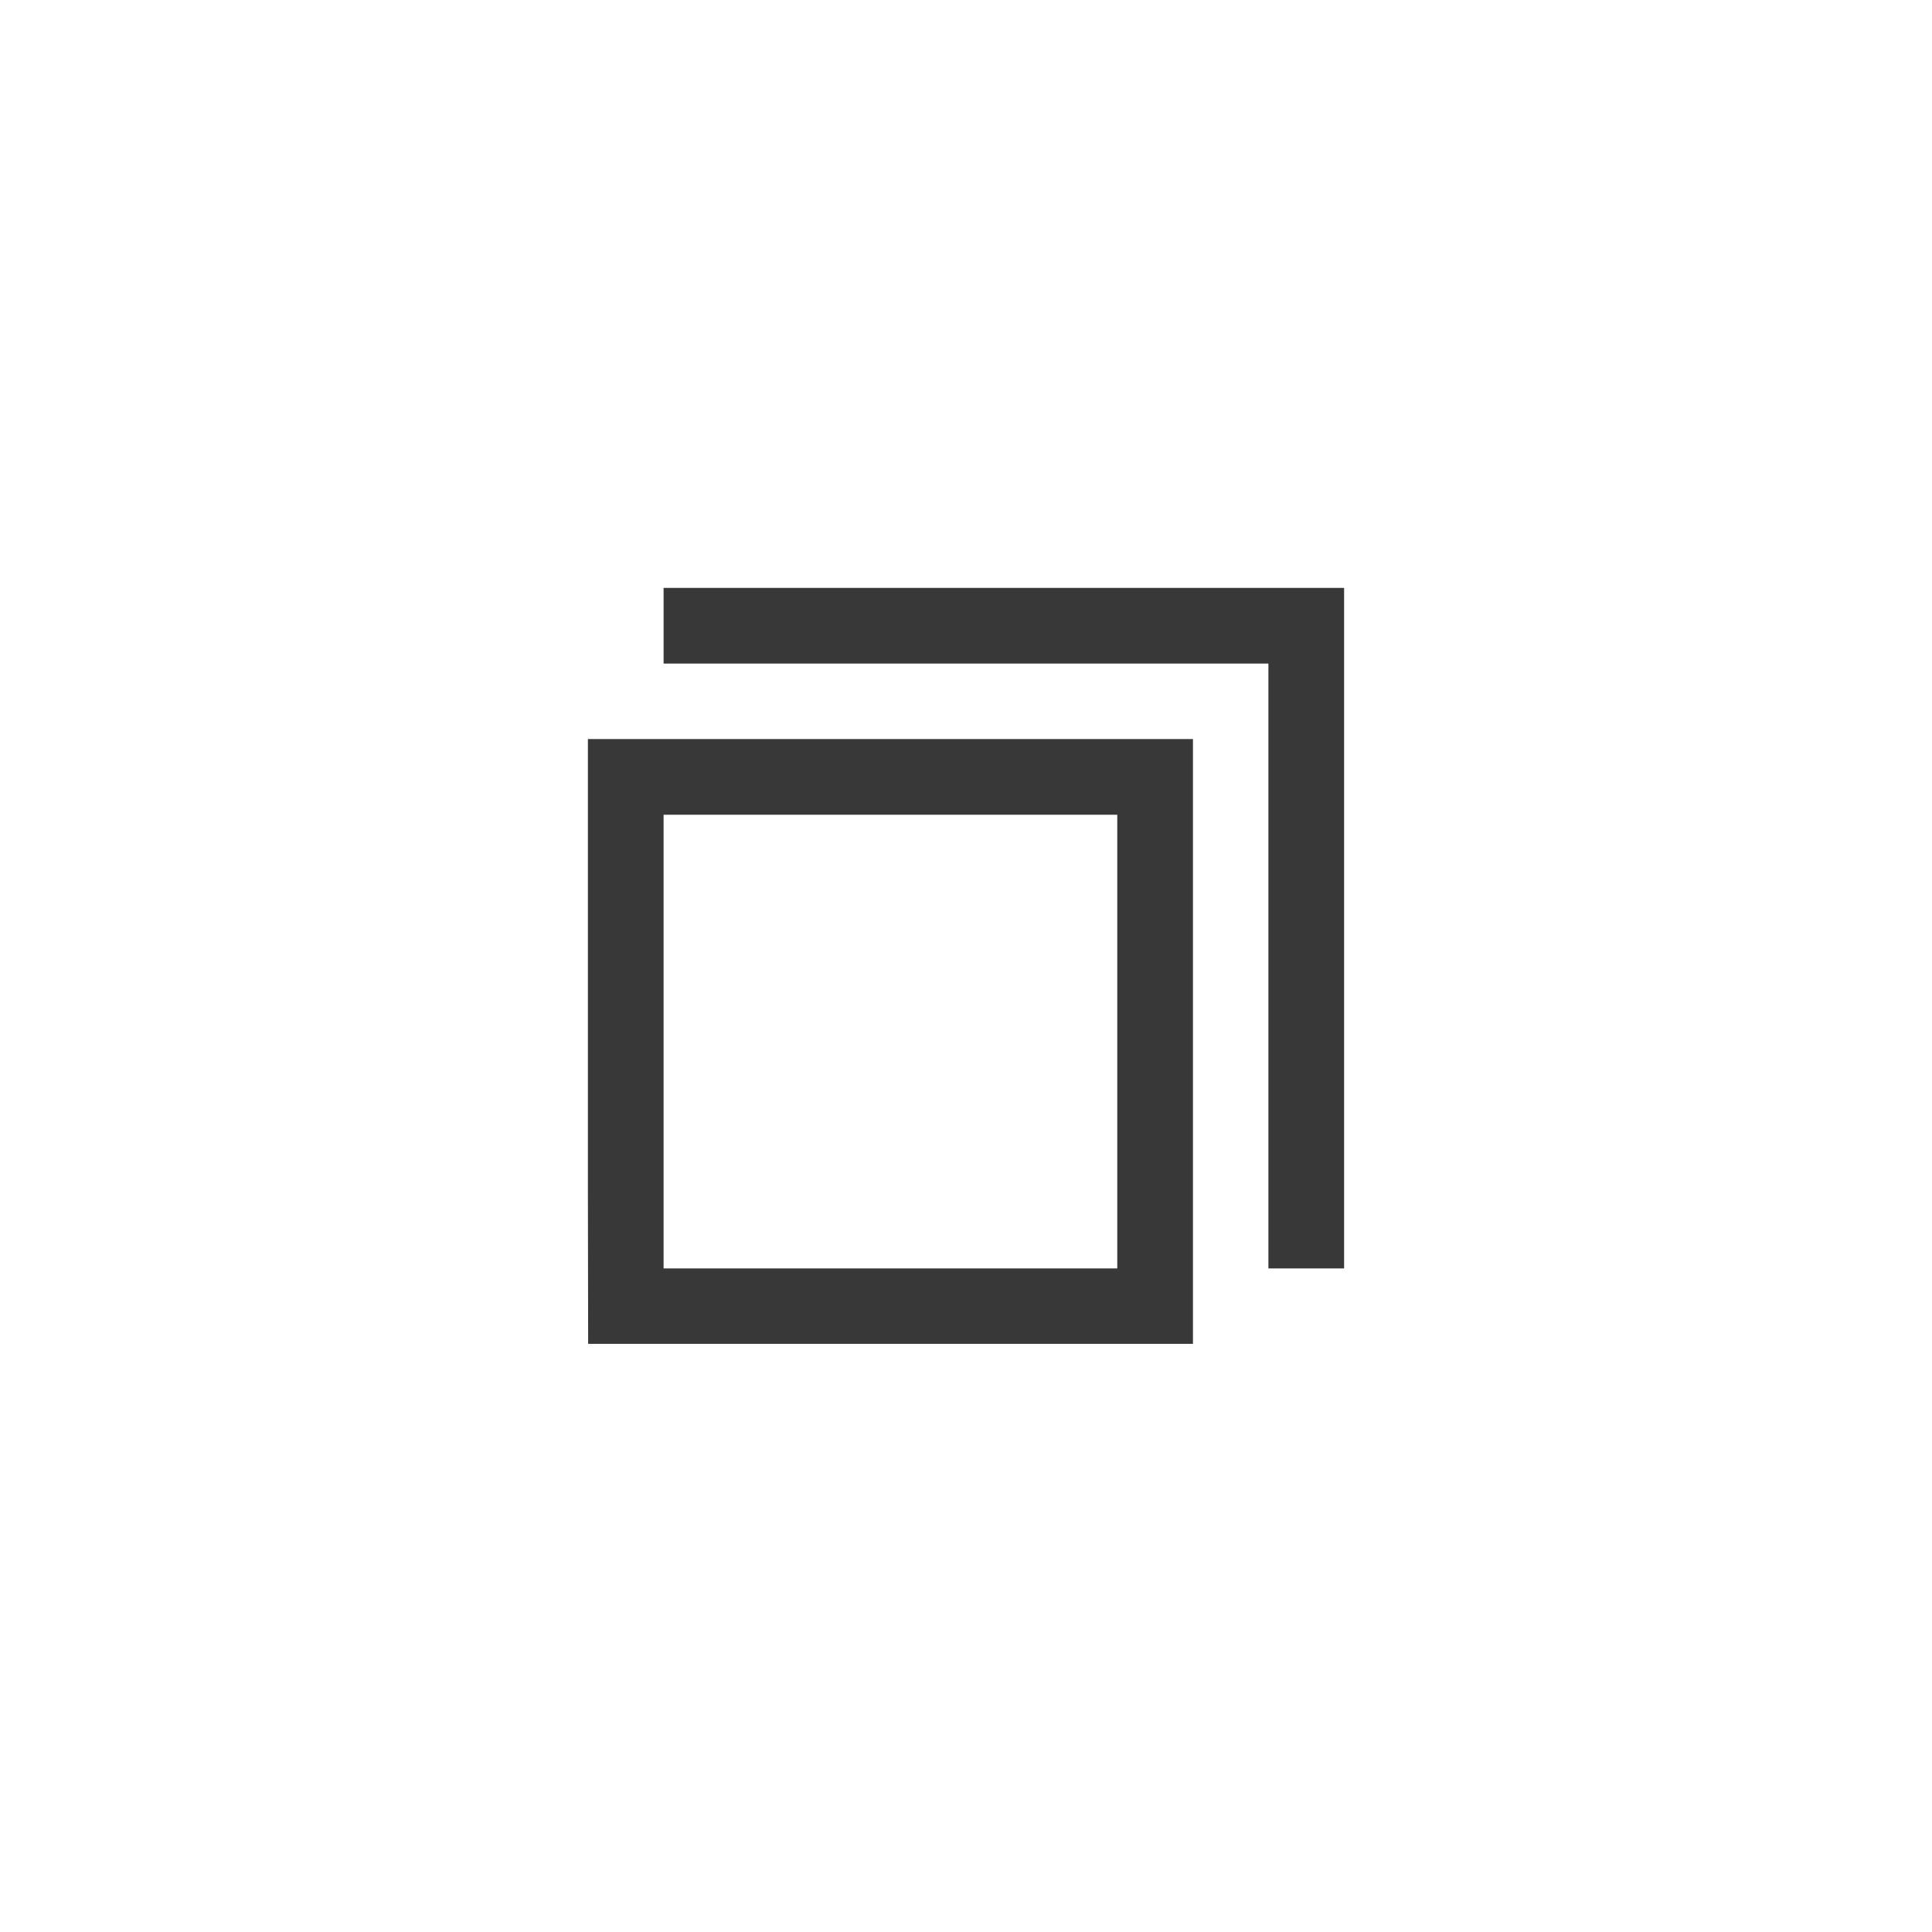
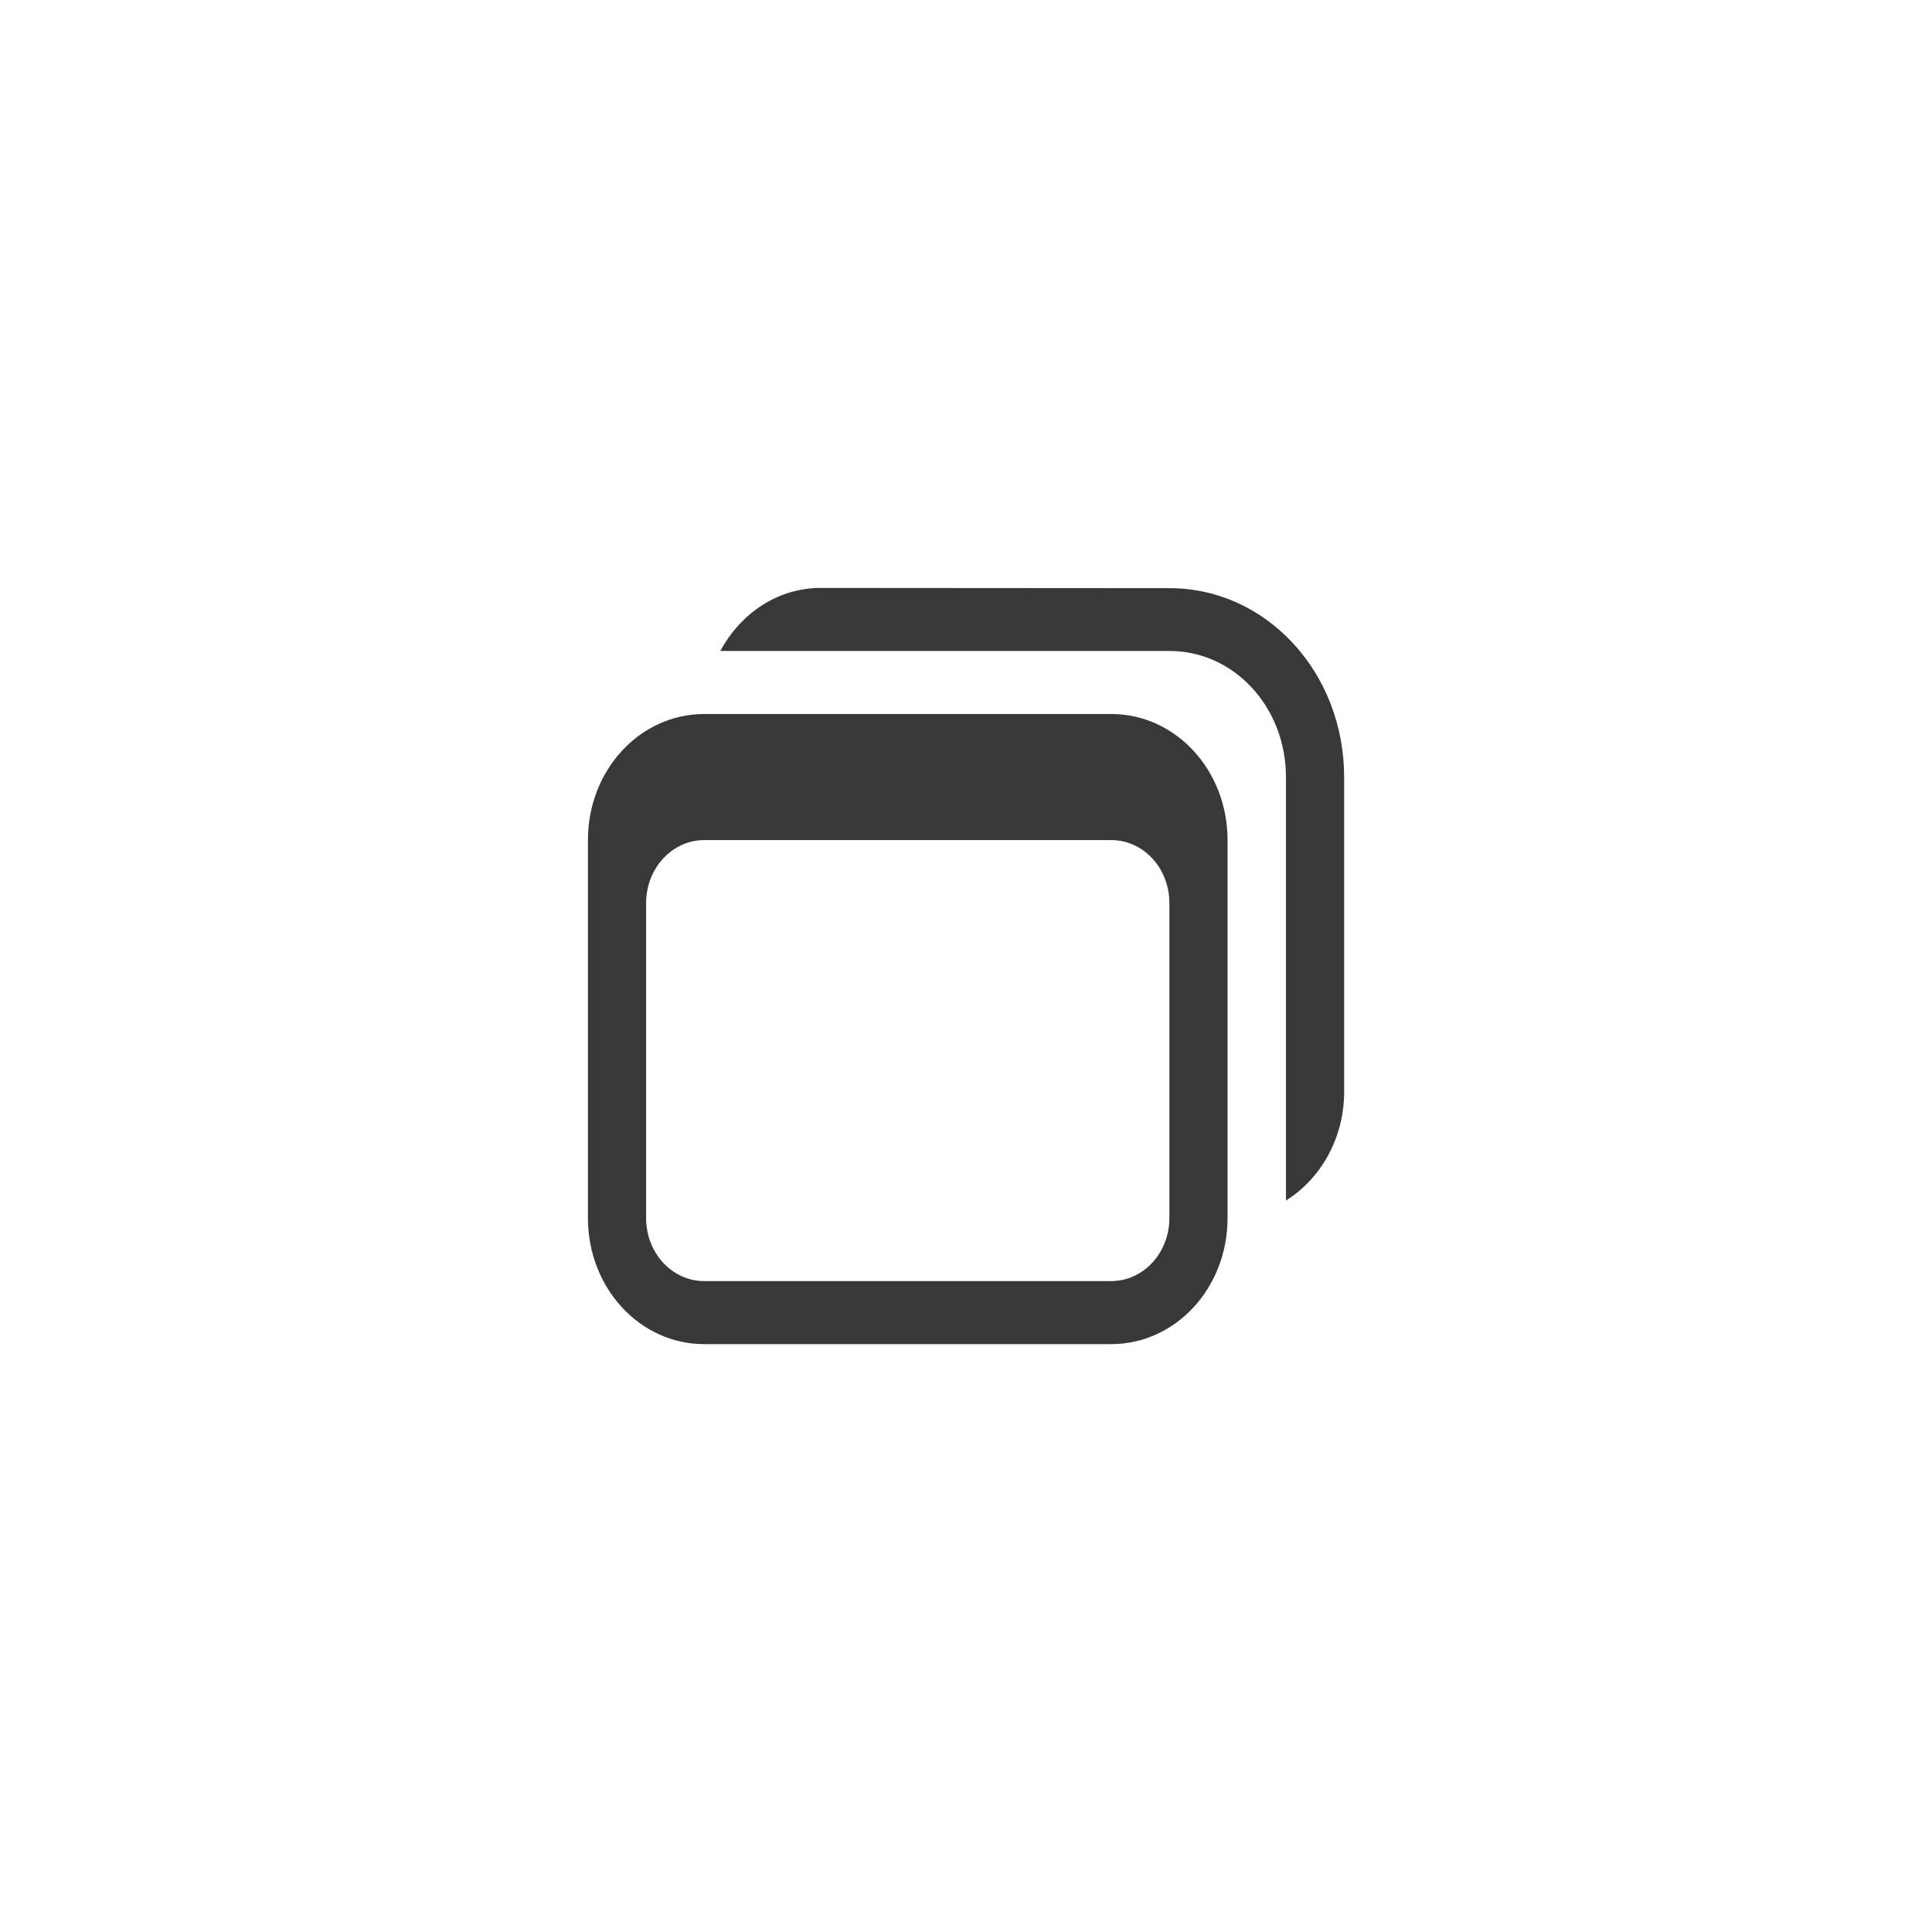
<svg xmlns="http://www.w3.org/2000/svg" xmlns:xlink="http://www.w3.org/1999/xlink" id="svg8" version="1.1" viewBox="0 0 7.937 7.938" height="30" width="30">
  <defs id="defs2">
    <linearGradient id="linearGradient3868">
      <stop style="stop-color:#5a5a5a;stop-opacity:1;" offset="0" id="stop3870" />
      <stop style="stop-color:#646464;stop-opacity:1;" offset="1" id="stop3872" />
    </linearGradient>
    <linearGradient id="linearGradient3813">
      <stop style="stop-color:#666666;stop-opacity:1;" offset="0" id="stop3815" />
      <stop style="stop-color:#636363;stop-opacity:1;" offset="1" id="stop3817" />
    </linearGradient>
    <linearGradient id="linearGradient3787">
      <stop style="stop-color:#e5e5df;stop-opacity:1;" offset="0" id="stop3789" />
      <stop style="stop-color:#dadad4;stop-opacity:1;" offset="1" id="stop3791" />
    </linearGradient>
    <linearGradient id="linearGradient3806-3-5-6">
      <stop style="stop-color:#303030;stop-opacity:1;" offset="0" id="stop3808-6-9-1" />
      <stop style="stop-color:#232323;stop-opacity:1;" offset="1" id="stop3810-4-6-3" />
    </linearGradient>
    <linearGradient xlink:href="#linearGradient3787" id="linearGradient3793" x1="40" y1="1044.362" x2="40" y2="1032.362" gradientUnits="userSpaceOnUse" />
    <linearGradient xlink:href="#linearGradient3787" id="linearGradient3828" gradientUnits="userSpaceOnUse" x1="40" y1="1044.362" x2="40" y2="1032.362" gradientTransform="matrix(1.166667,0,0,1.076923,-6.5,-80.33555)" />
    <linearGradient xlink:href="#linearGradient3787-8" id="linearGradient3835" gradientUnits="userSpaceOnUse" gradientTransform="matrix(1.166667,0,0,1.076923,-35.5,-1105.698)" x1="40" y1="1044.362" x2="40" y2="1032.362" />
    <linearGradient id="linearGradient3787-8">
      <stop style="stop-color:#f5f5ee;stop-opacity:1;" offset="0" id="stop3789-2" />
      <stop style="stop-color:#e6e6df;stop-opacity:1;" offset="1" id="stop3791-6" />
    </linearGradient>
    <linearGradient id="linearGradient3787-7">
      <stop style="stop-color:#f5f5ee;stop-opacity:1;" offset="0" id="stop3789-3" />
      <stop style="stop-color:#e6e6e0;stop-opacity:1;" offset="1" id="stop3791-3" />
    </linearGradient>
    <linearGradient xlink:href="#linearGradient3787" id="linearGradient3807" x1="11" y1="15.75" x2="11" y2="8.25" gradientUnits="userSpaceOnUse" />
    <linearGradient xlink:href="#linearGradient3813" id="linearGradient3819" x1="29.5" y1="15.2" x2="29.5" y2="8.8" gradientUnits="userSpaceOnUse" />
    <linearGradient xlink:href="#linearGradient4231" id="linearGradient3807-1" x1="10" y1="7" x2="10" y2="15.889" gradientUnits="userSpaceOnUse" />
    <linearGradient id="linearGradient4231">
      <stop id="stop4233" offset="0" style="stop-color:#e7e7e1;stop-opacity:1;" />
      <stop id="stop4239" offset="1" style="stop-color:#dadad3;stop-opacity:1;" />
    </linearGradient>
    <linearGradient xlink:href="#linearGradient4231-1" id="linearGradient3807-1-1" x1="10" y1="15.889" x2="10" y2="7" gradientUnits="userSpaceOnUse" />
    <linearGradient id="linearGradient4231-1">
      <stop id="stop4233-6" offset="0" style="stop-color:#e5e5de;stop-opacity:1;" />
      <stop id="stop4239-7" offset="1" style="stop-color:#dadad3;stop-opacity:1;" />
    </linearGradient>
    <linearGradient id="linearGradient4363">
      <stop style="stop-color:#979791;stop-opacity:1;" offset="0" id="stop4365" />
      <stop style="stop-color:#dadad4;stop-opacity:0;" offset="1" id="stop4367" />
    </linearGradient>
    <linearGradient id="linearGradient4363-7">
      <stop style="stop-color:#f5f5ef;stop-opacity:1;" offset="0" id="stop4365-9" />
      <stop style="stop-color:#dadad4;stop-opacity:0;" offset="1" id="stop4367-8" />
    </linearGradient>
    <linearGradient xlink:href="#linearGradient4231-7" id="linearGradient4361" gradientUnits="userSpaceOnUse" gradientTransform="matrix(1.1875,0,0,1,-41.25,0)" x1="248.632" y1="79" x2="248.632" y2="58" />
    <linearGradient id="linearGradient4231-7">
      <stop id="stop4233-4" offset="0" style="stop-color:#e6e6df;stop-opacity:1;" />
      <stop id="stop4239-8" offset="1" style="stop-color:#d1d1ca;stop-opacity:1;" />
    </linearGradient>
    <linearGradient xlink:href="#linearGradient4231-7" id="linearGradient3127" gradientUnits="userSpaceOnUse" gradientTransform="matrix(1.1875,0,0,1,-262.25,-55.99998)" x1="248.632" y1="79" x2="248.632" y2="58" />
    <linearGradient xlink:href="#linearGradient4231-7" id="linearGradient3159" gradientUnits="userSpaceOnUse" gradientTransform="matrix(1.1875,0,0,1,-249.25,-54.99998)" x1="248.632" y1="79" x2="248.632" y2="58" />
  </defs>
  <g transform="translate(0,-289.0625)" id="layer1">
    <g transform="matrix(0.2645833,0,0,0.2645833,11.89587,2.95642)" id="4" />
-     <rect ry="4.4795979e-06" y="290.915" x="-5.398" height="4.233" width="4.233" id="rect1577-8" style="opacity:0;fill:#000000;fill-opacity:1;stroke:none;stroke-width:0.125;stroke-linejoin:miter;stroke-miterlimit:4;stroke-dasharray:none;stroke-opacity:1;paint-order:markers stroke fill" />
    <g transform="matrix(0.2645833,0,0,0.2645833,9.625899,2.204595)" id="4-7" />
    <g transform="matrix(0.2645833,0,0,0.2645833,8.660311,0.8114802)" id="4-75" />
-     <path fill="#303030" d="M 5.211,291.789 H 2.726 v -0.311 h 2.796 v 2.796 H 5.211 Z m -2.796,2.174 v -1.243 -0.621 H 3.037 4.279 4.901 v 0.621 1.243 0.621 H 4.279 3.037 2.416 Z m 0.311,0.311 h 1.864 v -1.864 H 2.726 Z" id="path4" style="fill:#383838;fill-opacity:1;fill-rule:evenodd;stroke-width:0.311" />
+     <g id="g893" transform="translate(9.596134,-0.11487)">
+       <path d="m -6.703,292.111 c -0.265,0 -0.478,0.231 -0.478,0.518 v 1.553 c 0,0.287 0.213,0.518 0.478,0.518 h 1.672 c 0.265,0 0.478,-0.231 0.478,-0.518 v -1.553 c 0,-0.287 -0.213,-0.518 -0.478,-0.518 z m 0,0.518 h 1.672 c 0.132,0 0.239,0.115 0.239,0.259 v 1.294 c 0,0.143 -0.107,0.259 -0.239,0.259 h -1.672 c -0.132,0 -0.239,-0.115 -0.239,-0.259 v -1.294 c 0,-0.143 0.107,-0.259 0.239,-0.259 z" fill="#363636" id="path2" style="fill:#383838;fill-opacity:1;stroke-width:0.249" />
+       <path d="m -6.225,291.593 c -0.177,0 -0.329,0.105 -0.412,0.259 h 1.846 c 0.265,0 0.478,0.231 0.478,0.518 v 1.294 0.446 c 0.142,-0.089 0.239,-0.255 0.239,-0.446 v -1.294 c 0,-0.43 -0.32,-0.776 -0.717,-0.776 z" fill="#363636" id="path4-3" style="fill:#383838;fill-opacity:1;stroke-width:0.249" />
+     </g>
  </g>
</svg>
